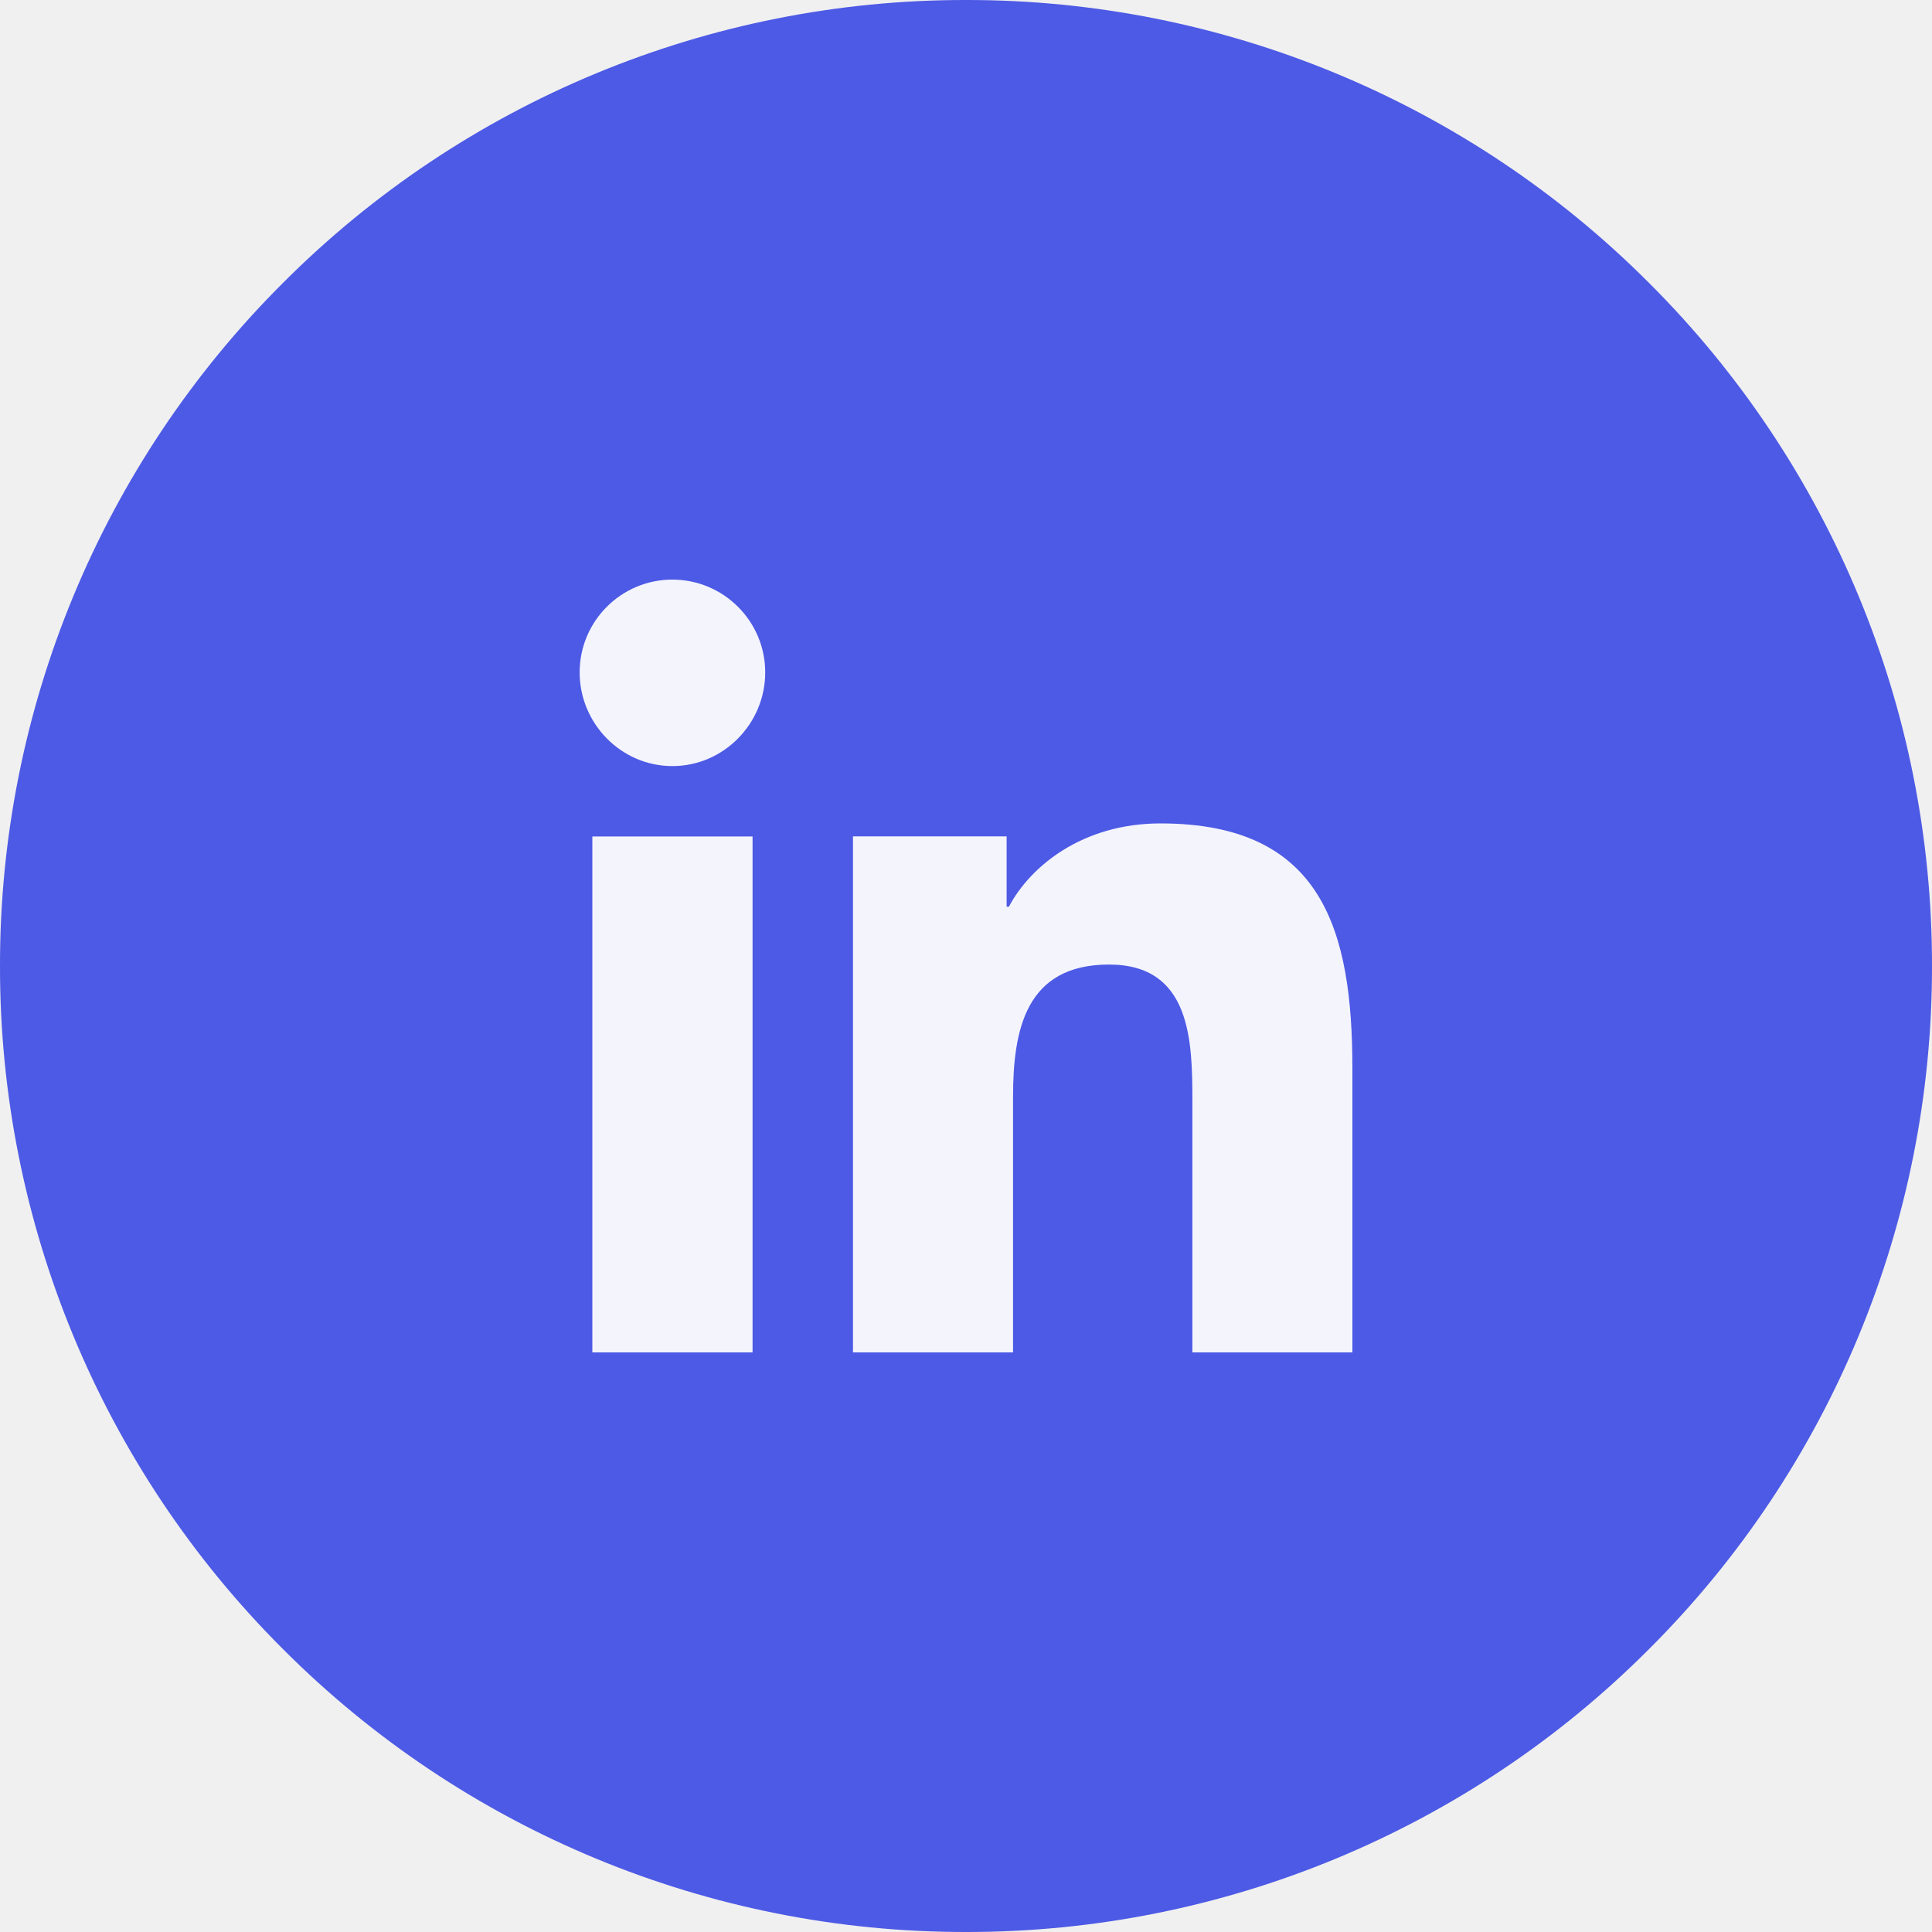
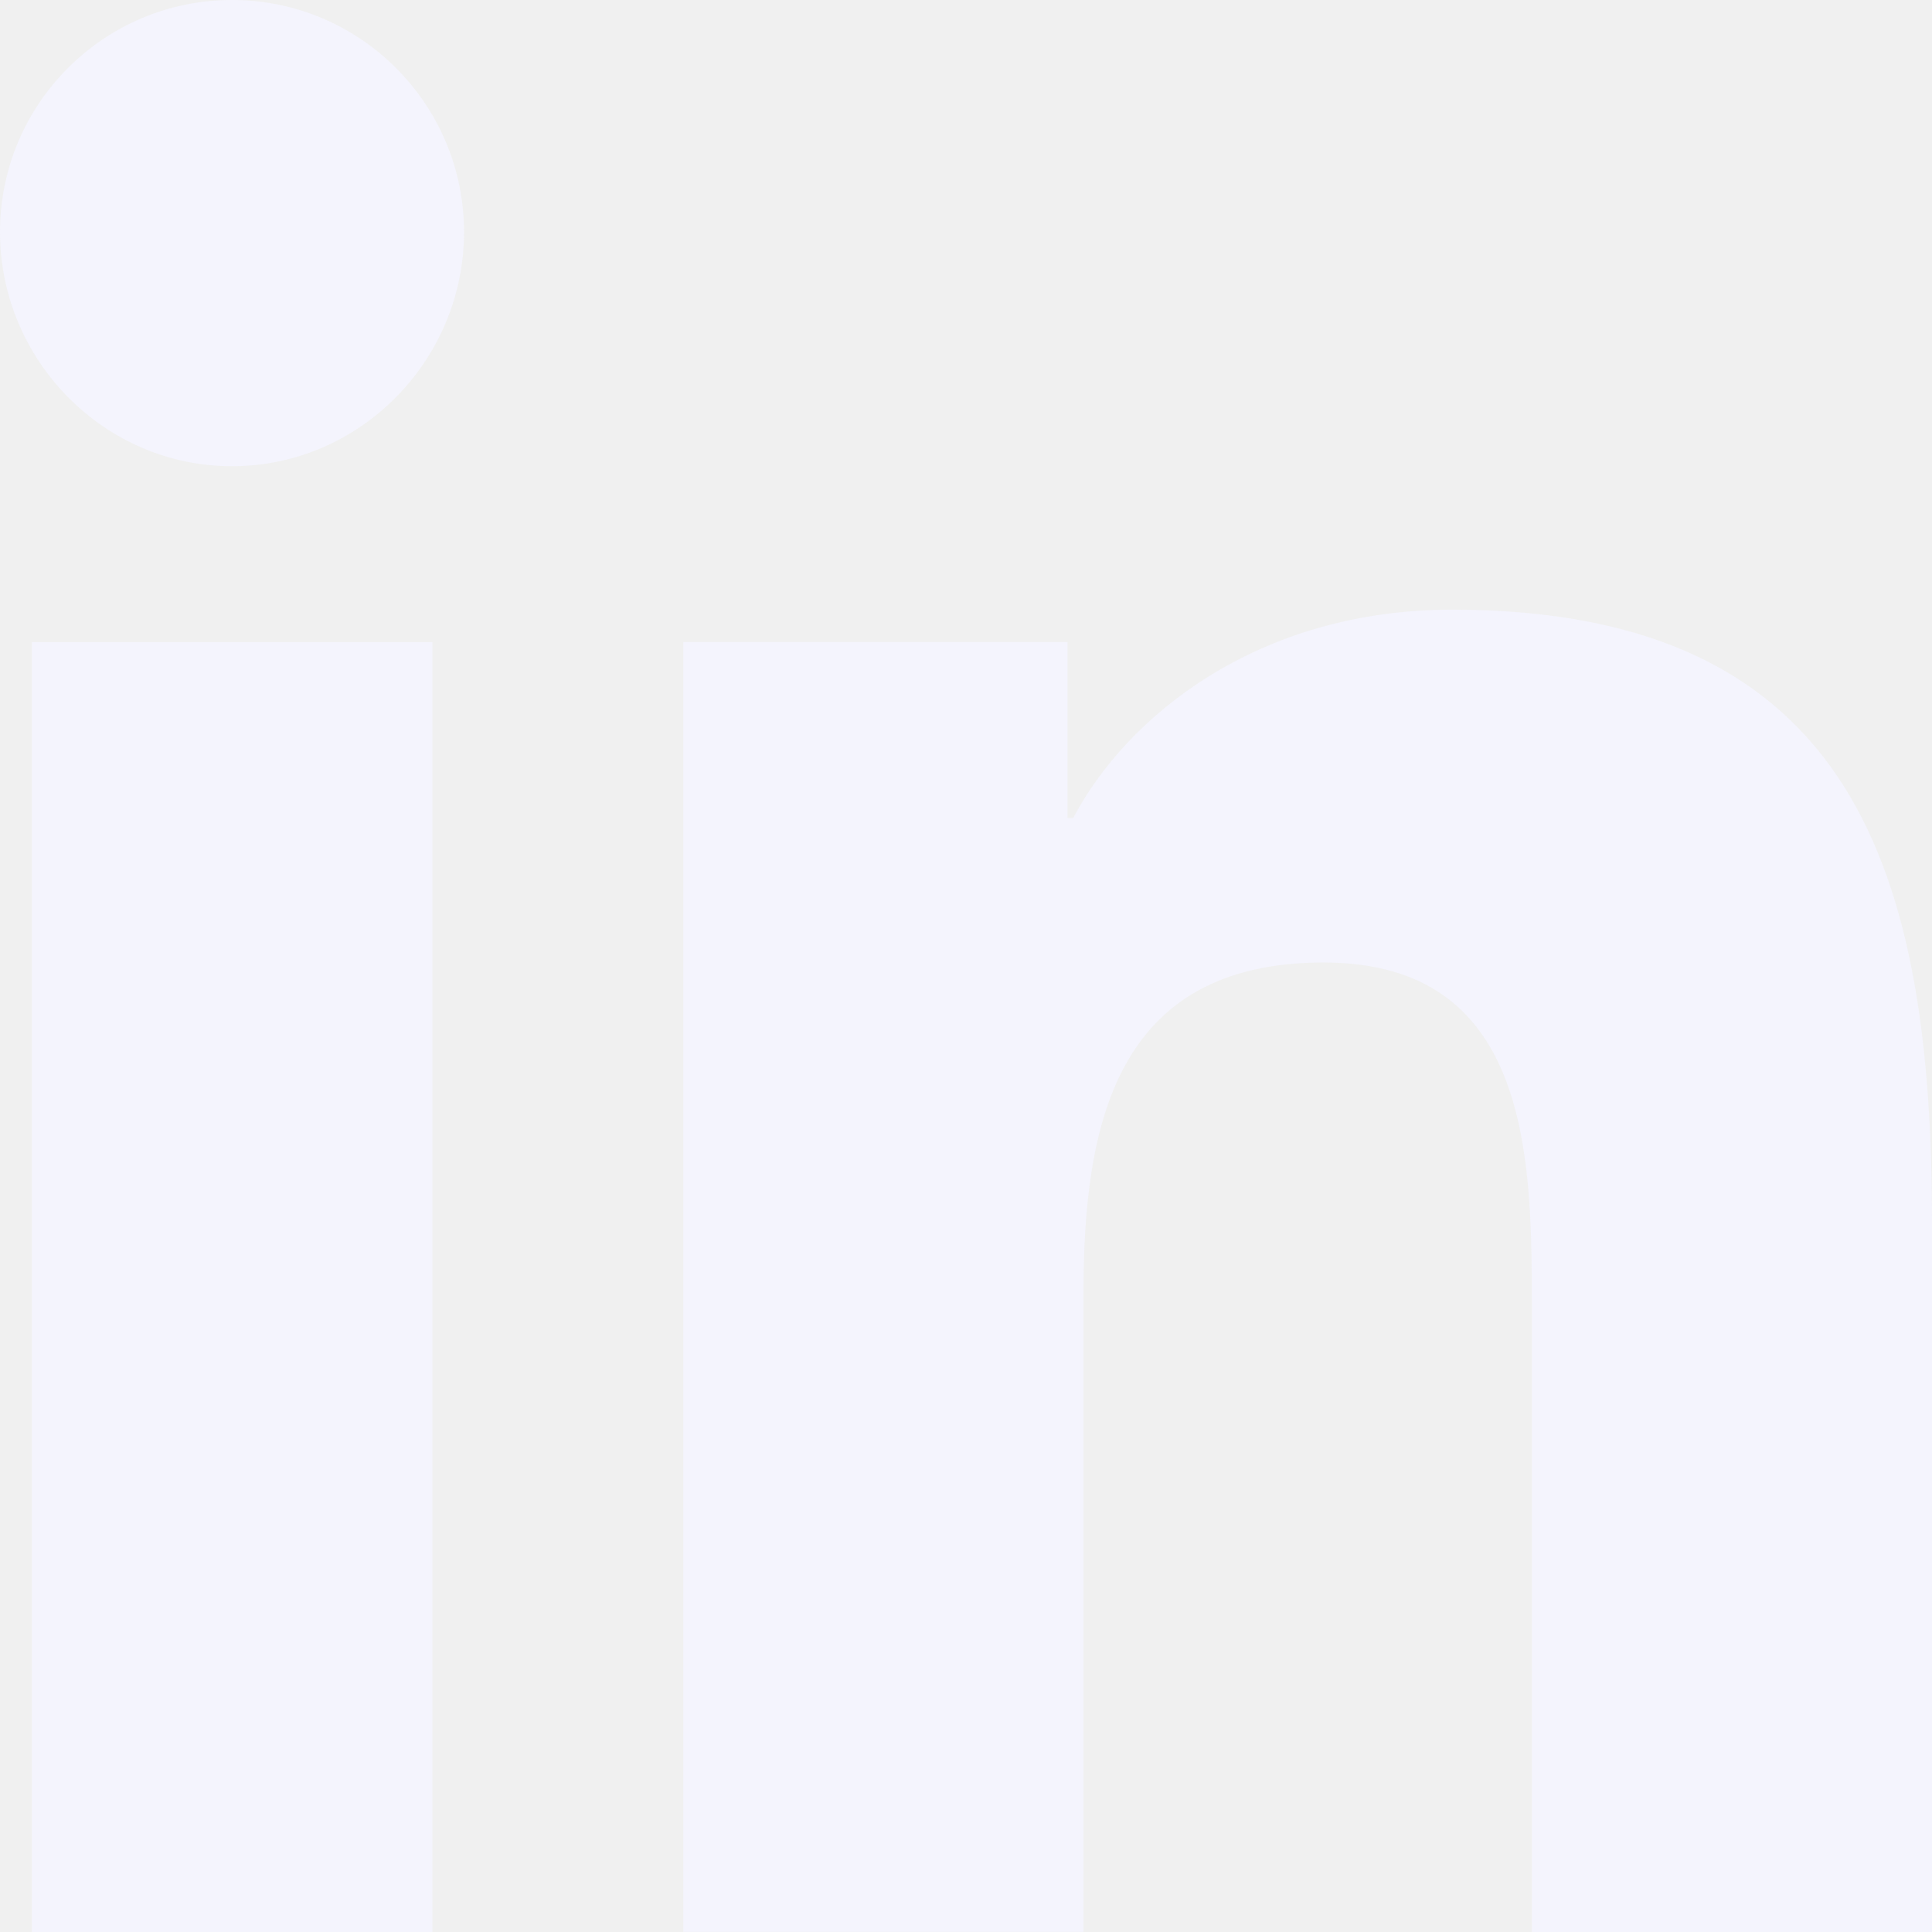
- <svg xmlns="http://www.w3.org/2000/svg" width="40" height="40" fill="none">
-   <path fill="#4D5AE5" d="M40 20a19.937 19.937 0 0 1-5.858 14.142A19.937 19.937 0 0 1 20 40a19.937 19.937 0 0 1-14.142-5.858A19.938 19.938 0 0 1 0 20 19.937 19.937 0 0 1 5.858 5.858 19.938 19.938 0 0 1 20 0a19.937 19.937 0 0 1 14.142 5.858A19.937 19.937 0 0 1 40 20Z" />
-   <g fill="#F4F4FD" clip-path="url(#a)">
-     <path d="M27.996 28H28V22.13c0-2.87-.618-5.082-3.974-5.082-1.613 0-2.696.886-3.138 1.725h-.047v-1.457H17.66V28h3.314V22.71c0-1.393.264-2.74 1.988-2.74 1.7 0 1.725 1.59 1.725 2.83V28h3.31ZM12.264 17.318h3.317V28h-3.317V17.318ZM13.921 12c-1.06 0-1.92.86-1.92 1.921 0 1.06.86 1.94 1.92 1.94 1.061 0 1.922-.88 1.922-1.94S14.98 12 13.92 12Z" />
+ <svg xmlns="http://www.w3.org/2000/svg" width="16" height="16" viewBox="0 0 16 16" fill="none">
+   <g clip-path="url(#clip0_615527_99)">
+     <path d="M15.996 16V15.999H16V10.131C16 7.261 15.382 5.049 12.026 5.049C10.413 5.049 9.33 5.935 8.888 6.774H8.841V5.317H5.659V15.999H8.973V10.71C8.973 9.317 9.237 7.971 10.961 7.971C12.661 7.971 12.686 9.56 12.686 10.799V16H15.996Z" fill="#F4F4FD" />
+     <path d="M0.264 5.318H3.581V16H0.264V5.318Z" fill="#F4F4FD" />
+     <path d="M1.921 -6.10352e-05C0.861 -6.10352e-05 6.10352e-05 0.861 6.10352e-05 1.921C6.10352e-05 2.982 0.861 3.861 1.921 3.861C2.982 3.861 3.843 2.982 3.843 1.921C3.842 0.861 2.981 -6.10352e-05 1.921 -6.10352e-05V-6.10352e-05Z" fill="#F4F4FD" />
  </g>
  <defs>
-     <clipPath id="a">
-       <path fill="#fff" d="M12 12h16v16H12z" />
+     <clipPath id="clip0_615527_99">
+       <rect width="16" height="16" fill="white" />
    </clipPath>
  </defs>
</svg>
